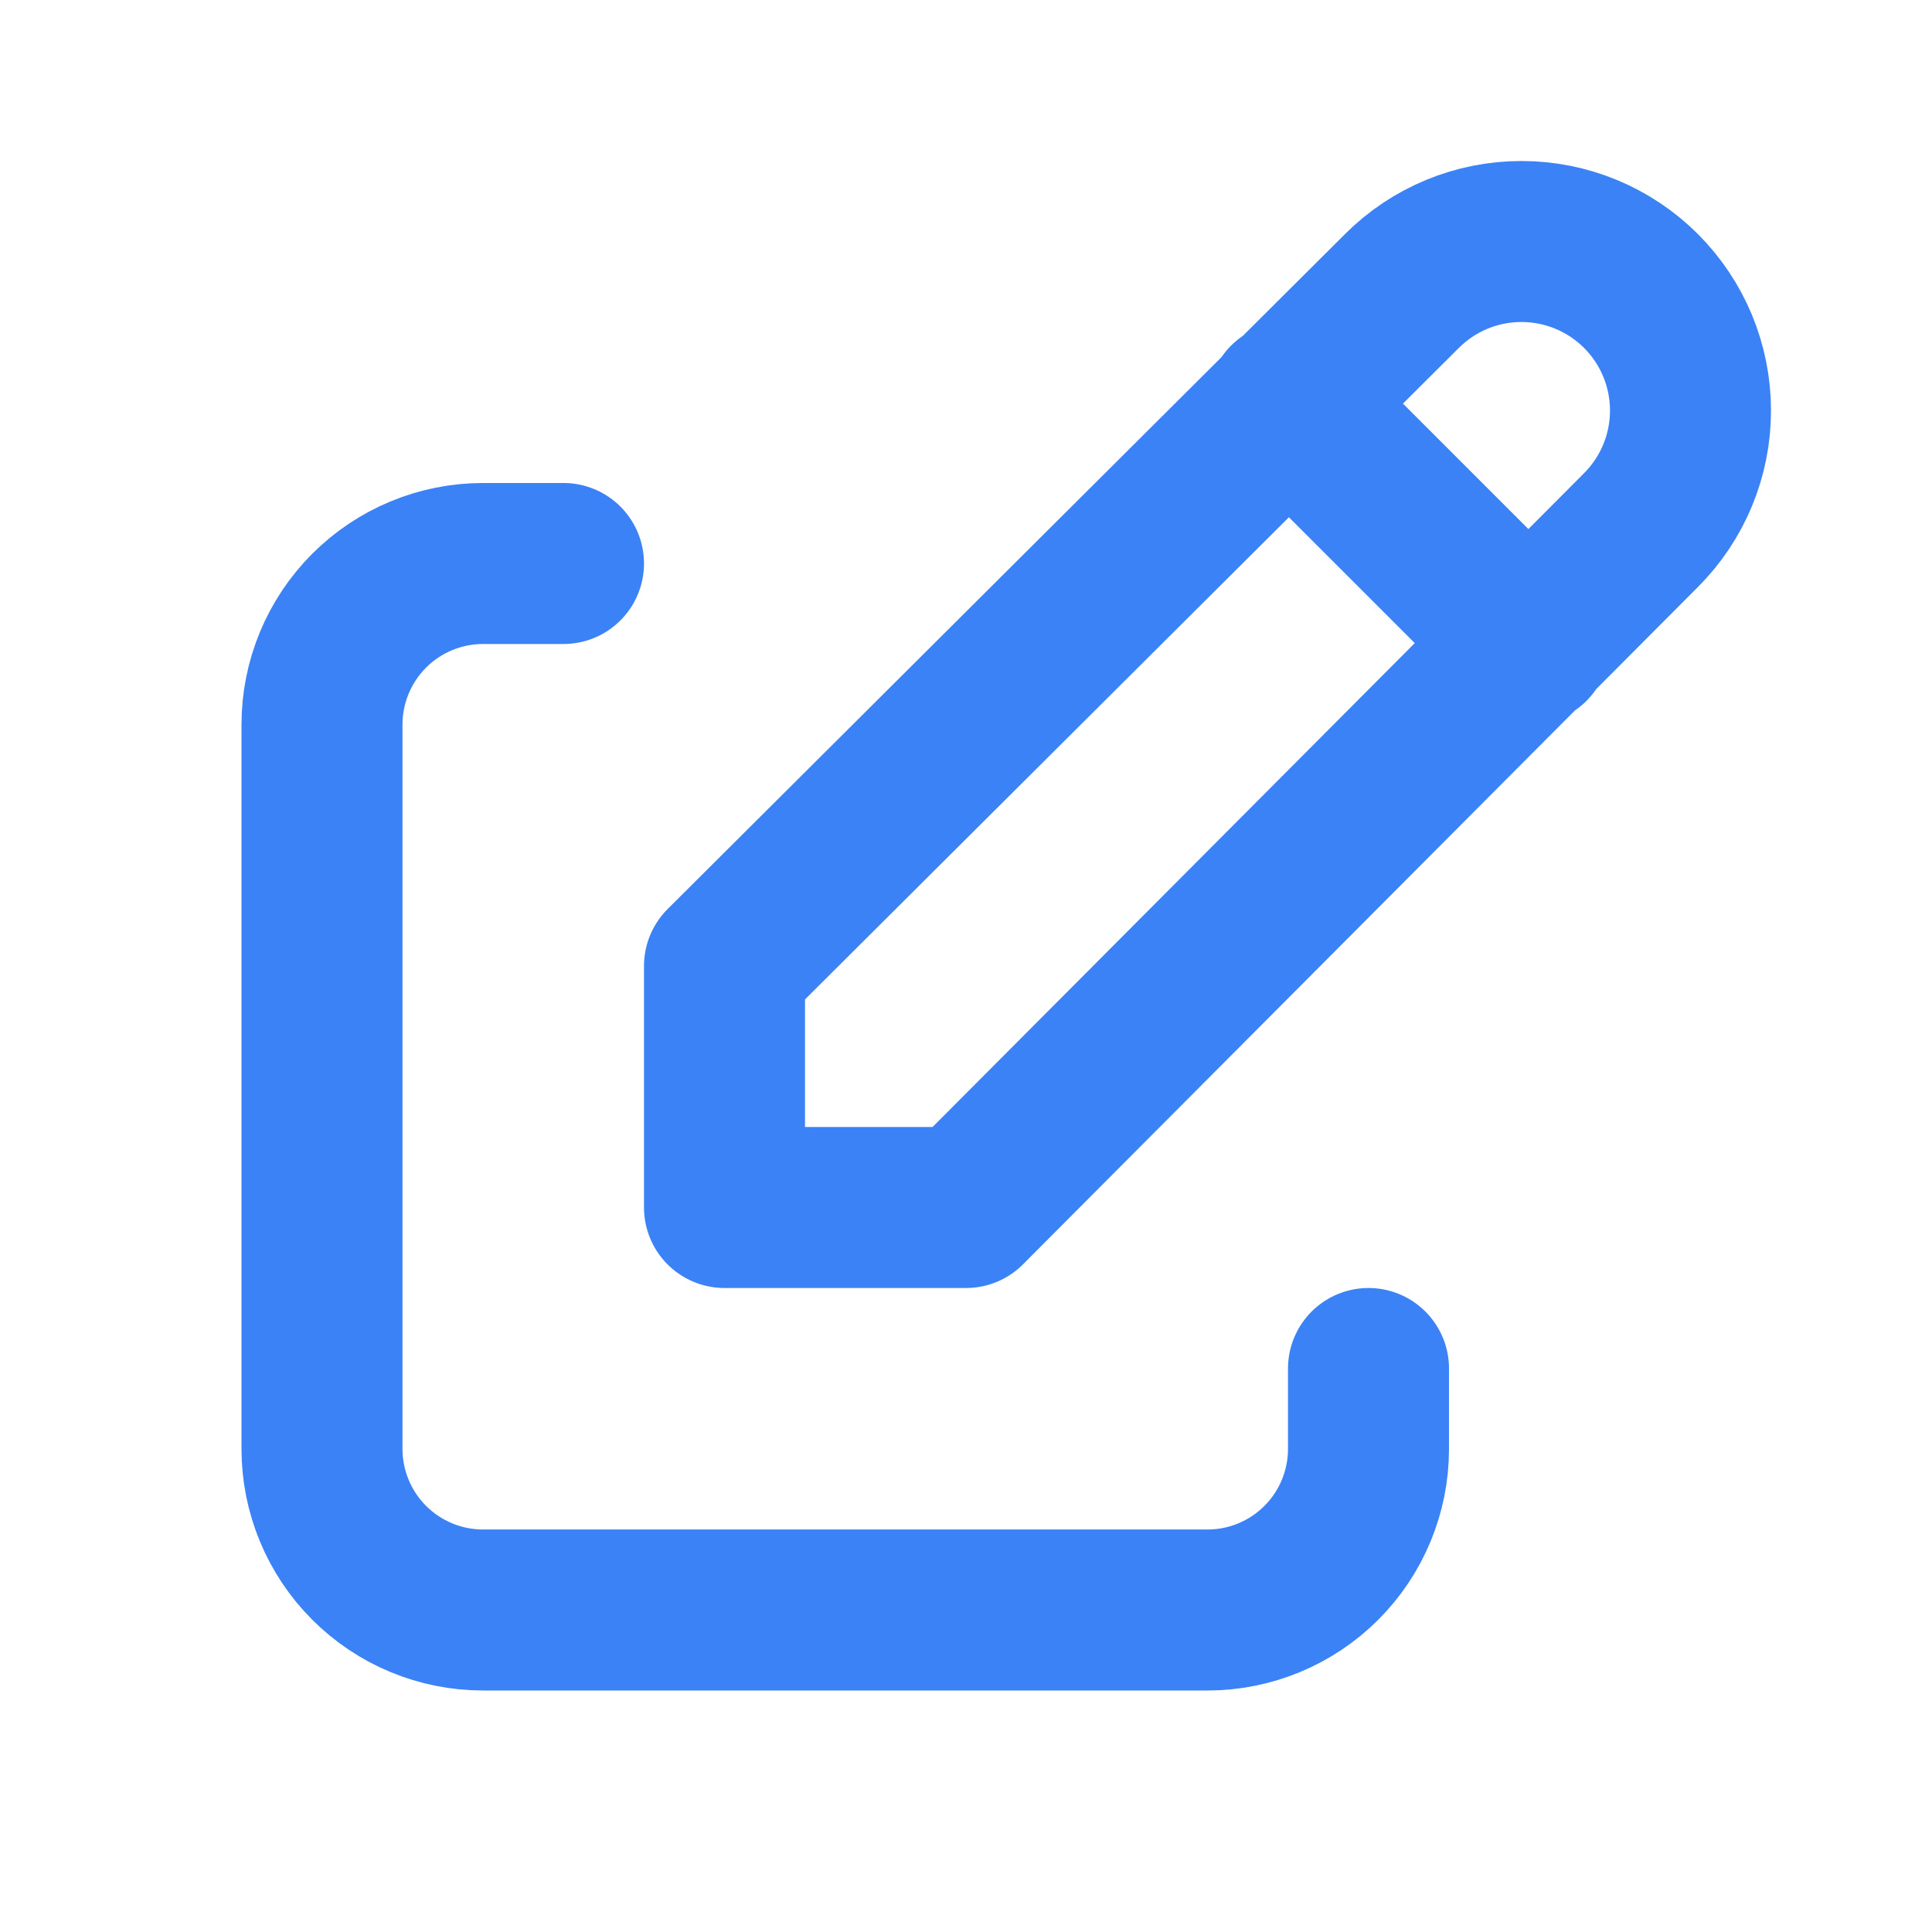
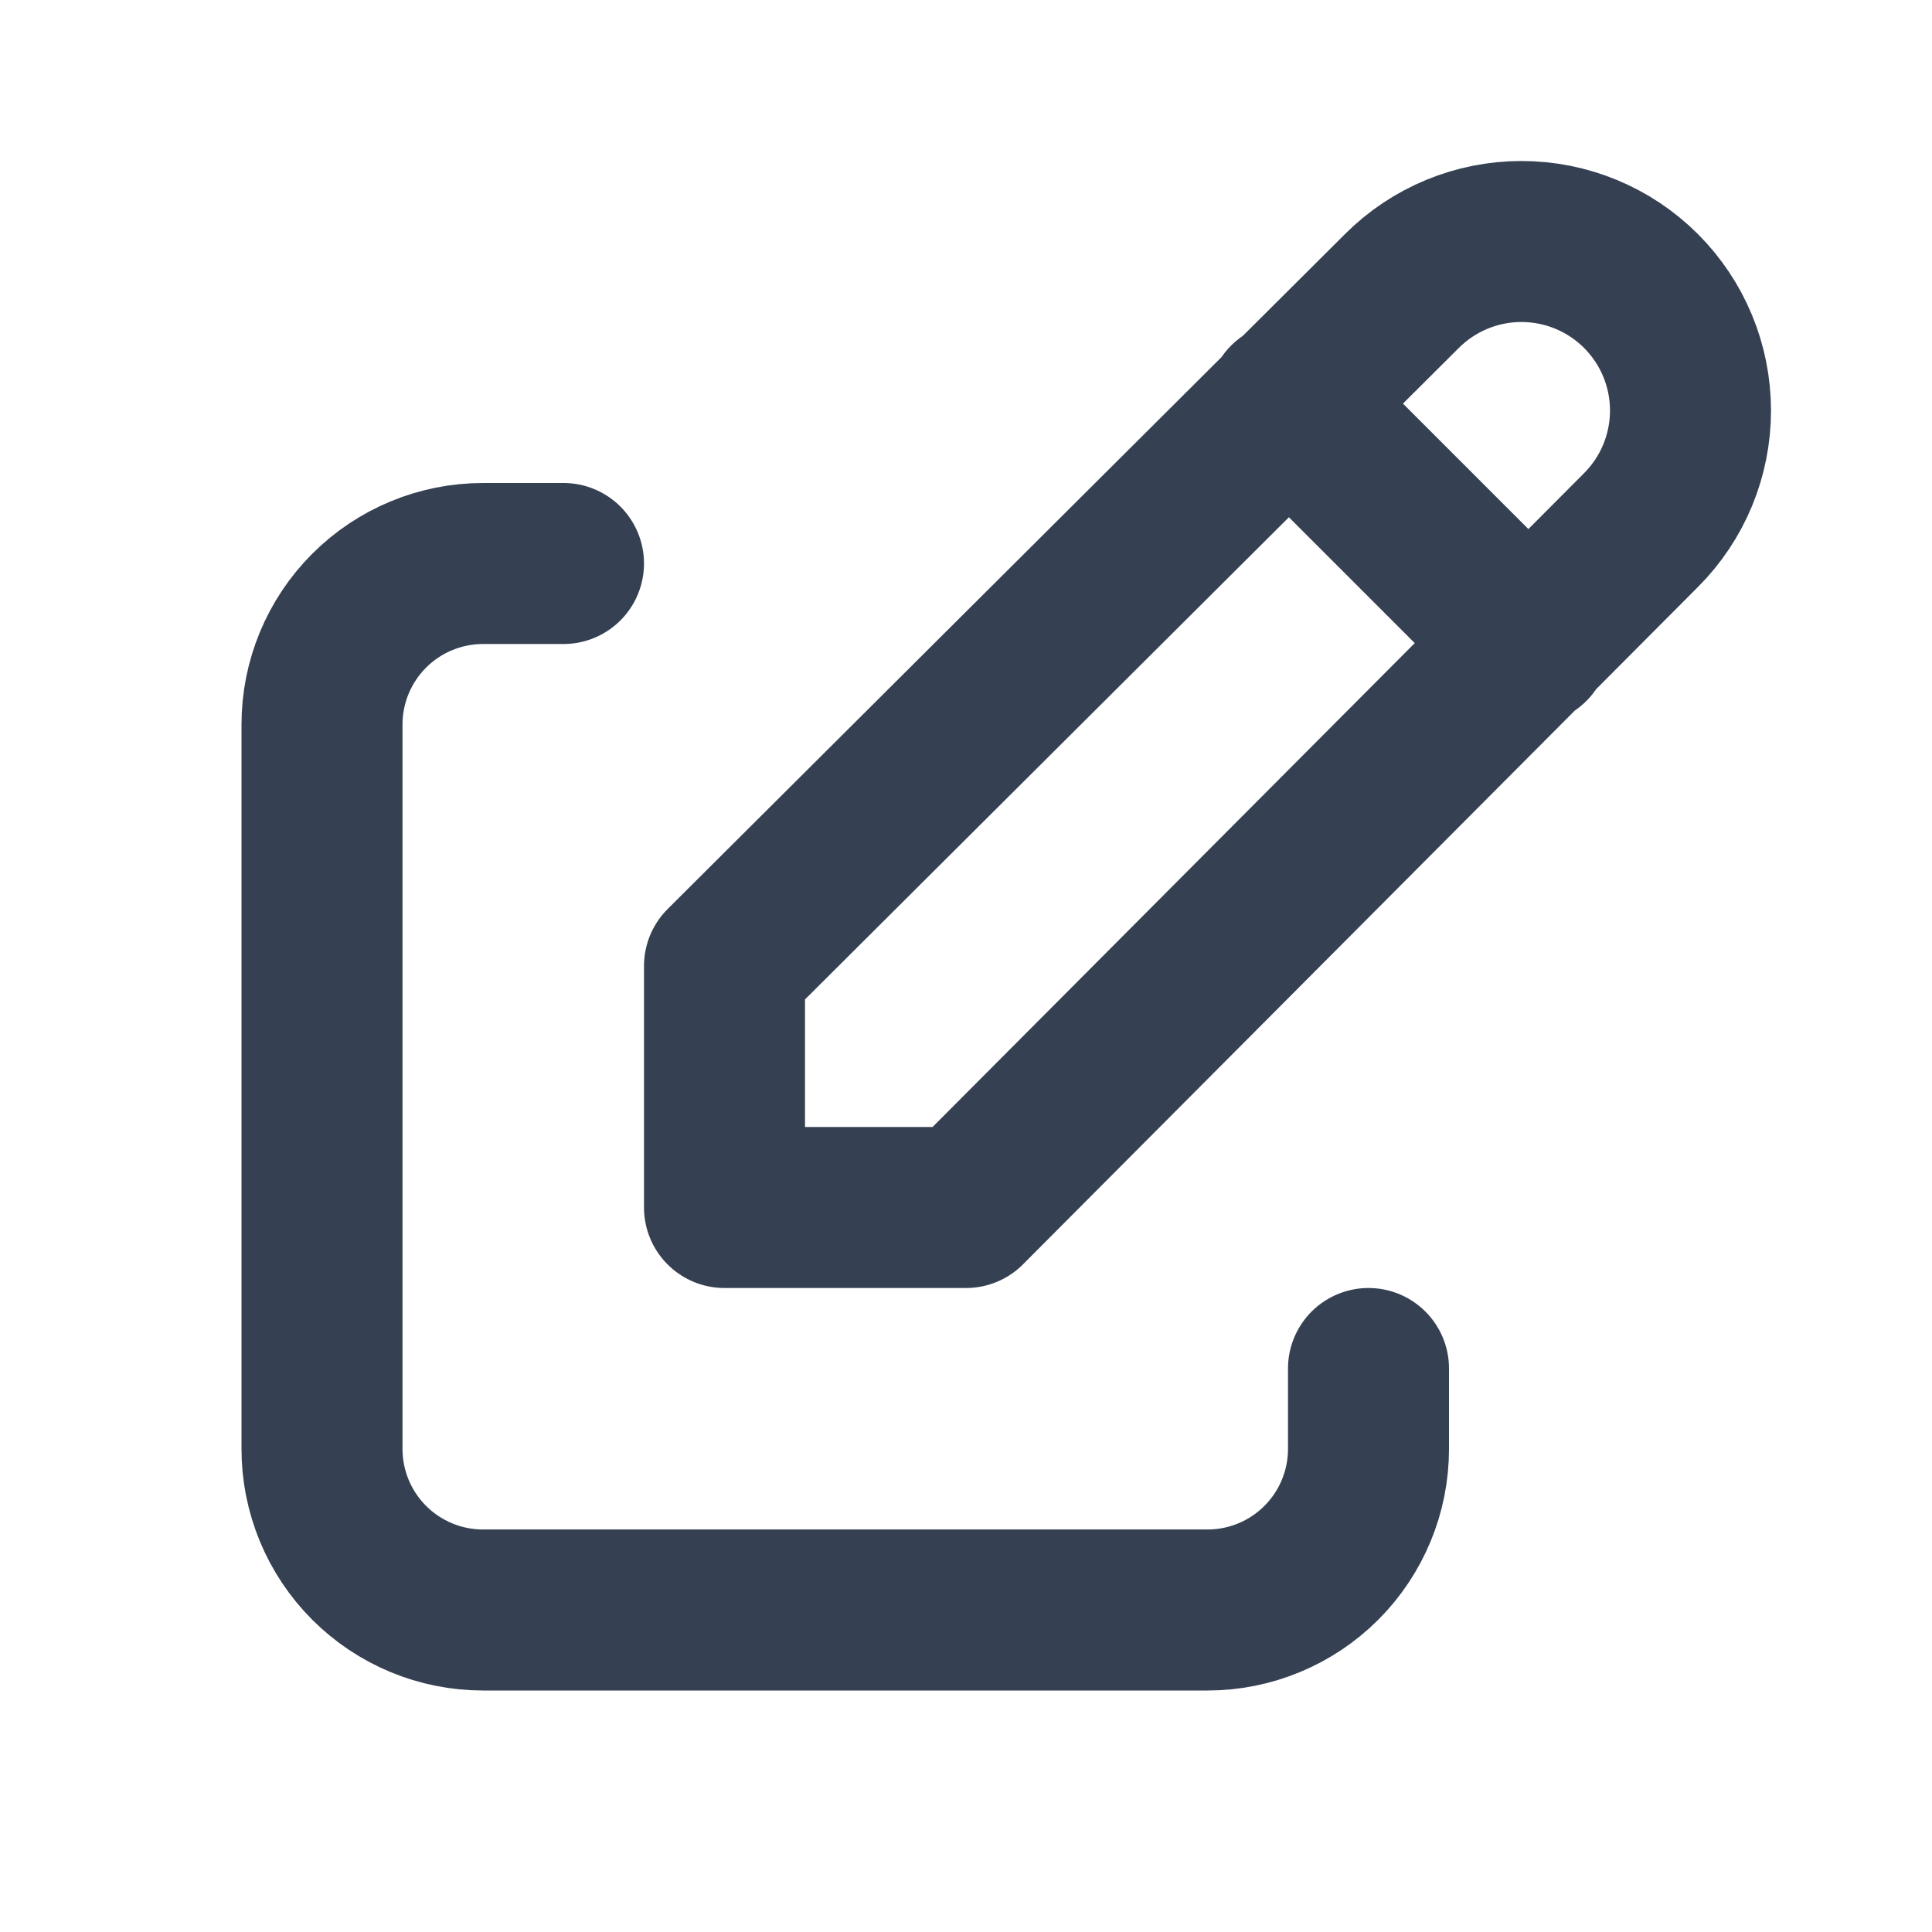
<svg xmlns="http://www.w3.org/2000/svg" width="24" height="24" viewBox="0 0 24 24" fill="none">
-   <path d="M7 7H6C5.47 7 4.961 7.211 4.586 7.586C4.211 7.961 4 8.47 4 9V18C4 18.53 4.211 19.039 4.586 19.414C4.961 19.789 5.47 20 6 20H15C15.53 20 16.039 19.789 16.414 19.414C16.789 19.039 17 18.53 17 18V17M16 5L19 8M20.385 6.585C20.779 6.191 21 5.657 21 5.1C21 4.543 20.779 4.009 20.385 3.615C19.991 3.221 19.457 3 18.9 3C18.343 3 17.809 3.221 17.415 3.615L9 12V15H12L20.385 6.585Z" stroke="#3B82F6" stroke-width="2" stroke-linecap="round" stroke-linejoin="round" />
+   <path d="M7 7H6C5.47 7 4.961 7.211 4.586 7.586C4.211 7.961 4 8.47 4 9V18C4 18.53 4.211 19.039 4.586 19.414C4.961 19.789 5.47 20 6 20H15C15.53 20 16.039 19.789 16.414 19.414C16.789 19.039 17 18.53 17 18V17M16 5L19 8M20.385 6.585C20.779 6.191 21 5.657 21 5.1C21 4.543 20.779 4.009 20.385 3.615C19.991 3.221 19.457 3 18.9 3C18.343 3 17.809 3.221 17.415 3.615L9 12V15H12L20.385 6.585Z" stroke="#354052" stroke-width="2" stroke-linecap="round" stroke-linejoin="round" />
</svg>
